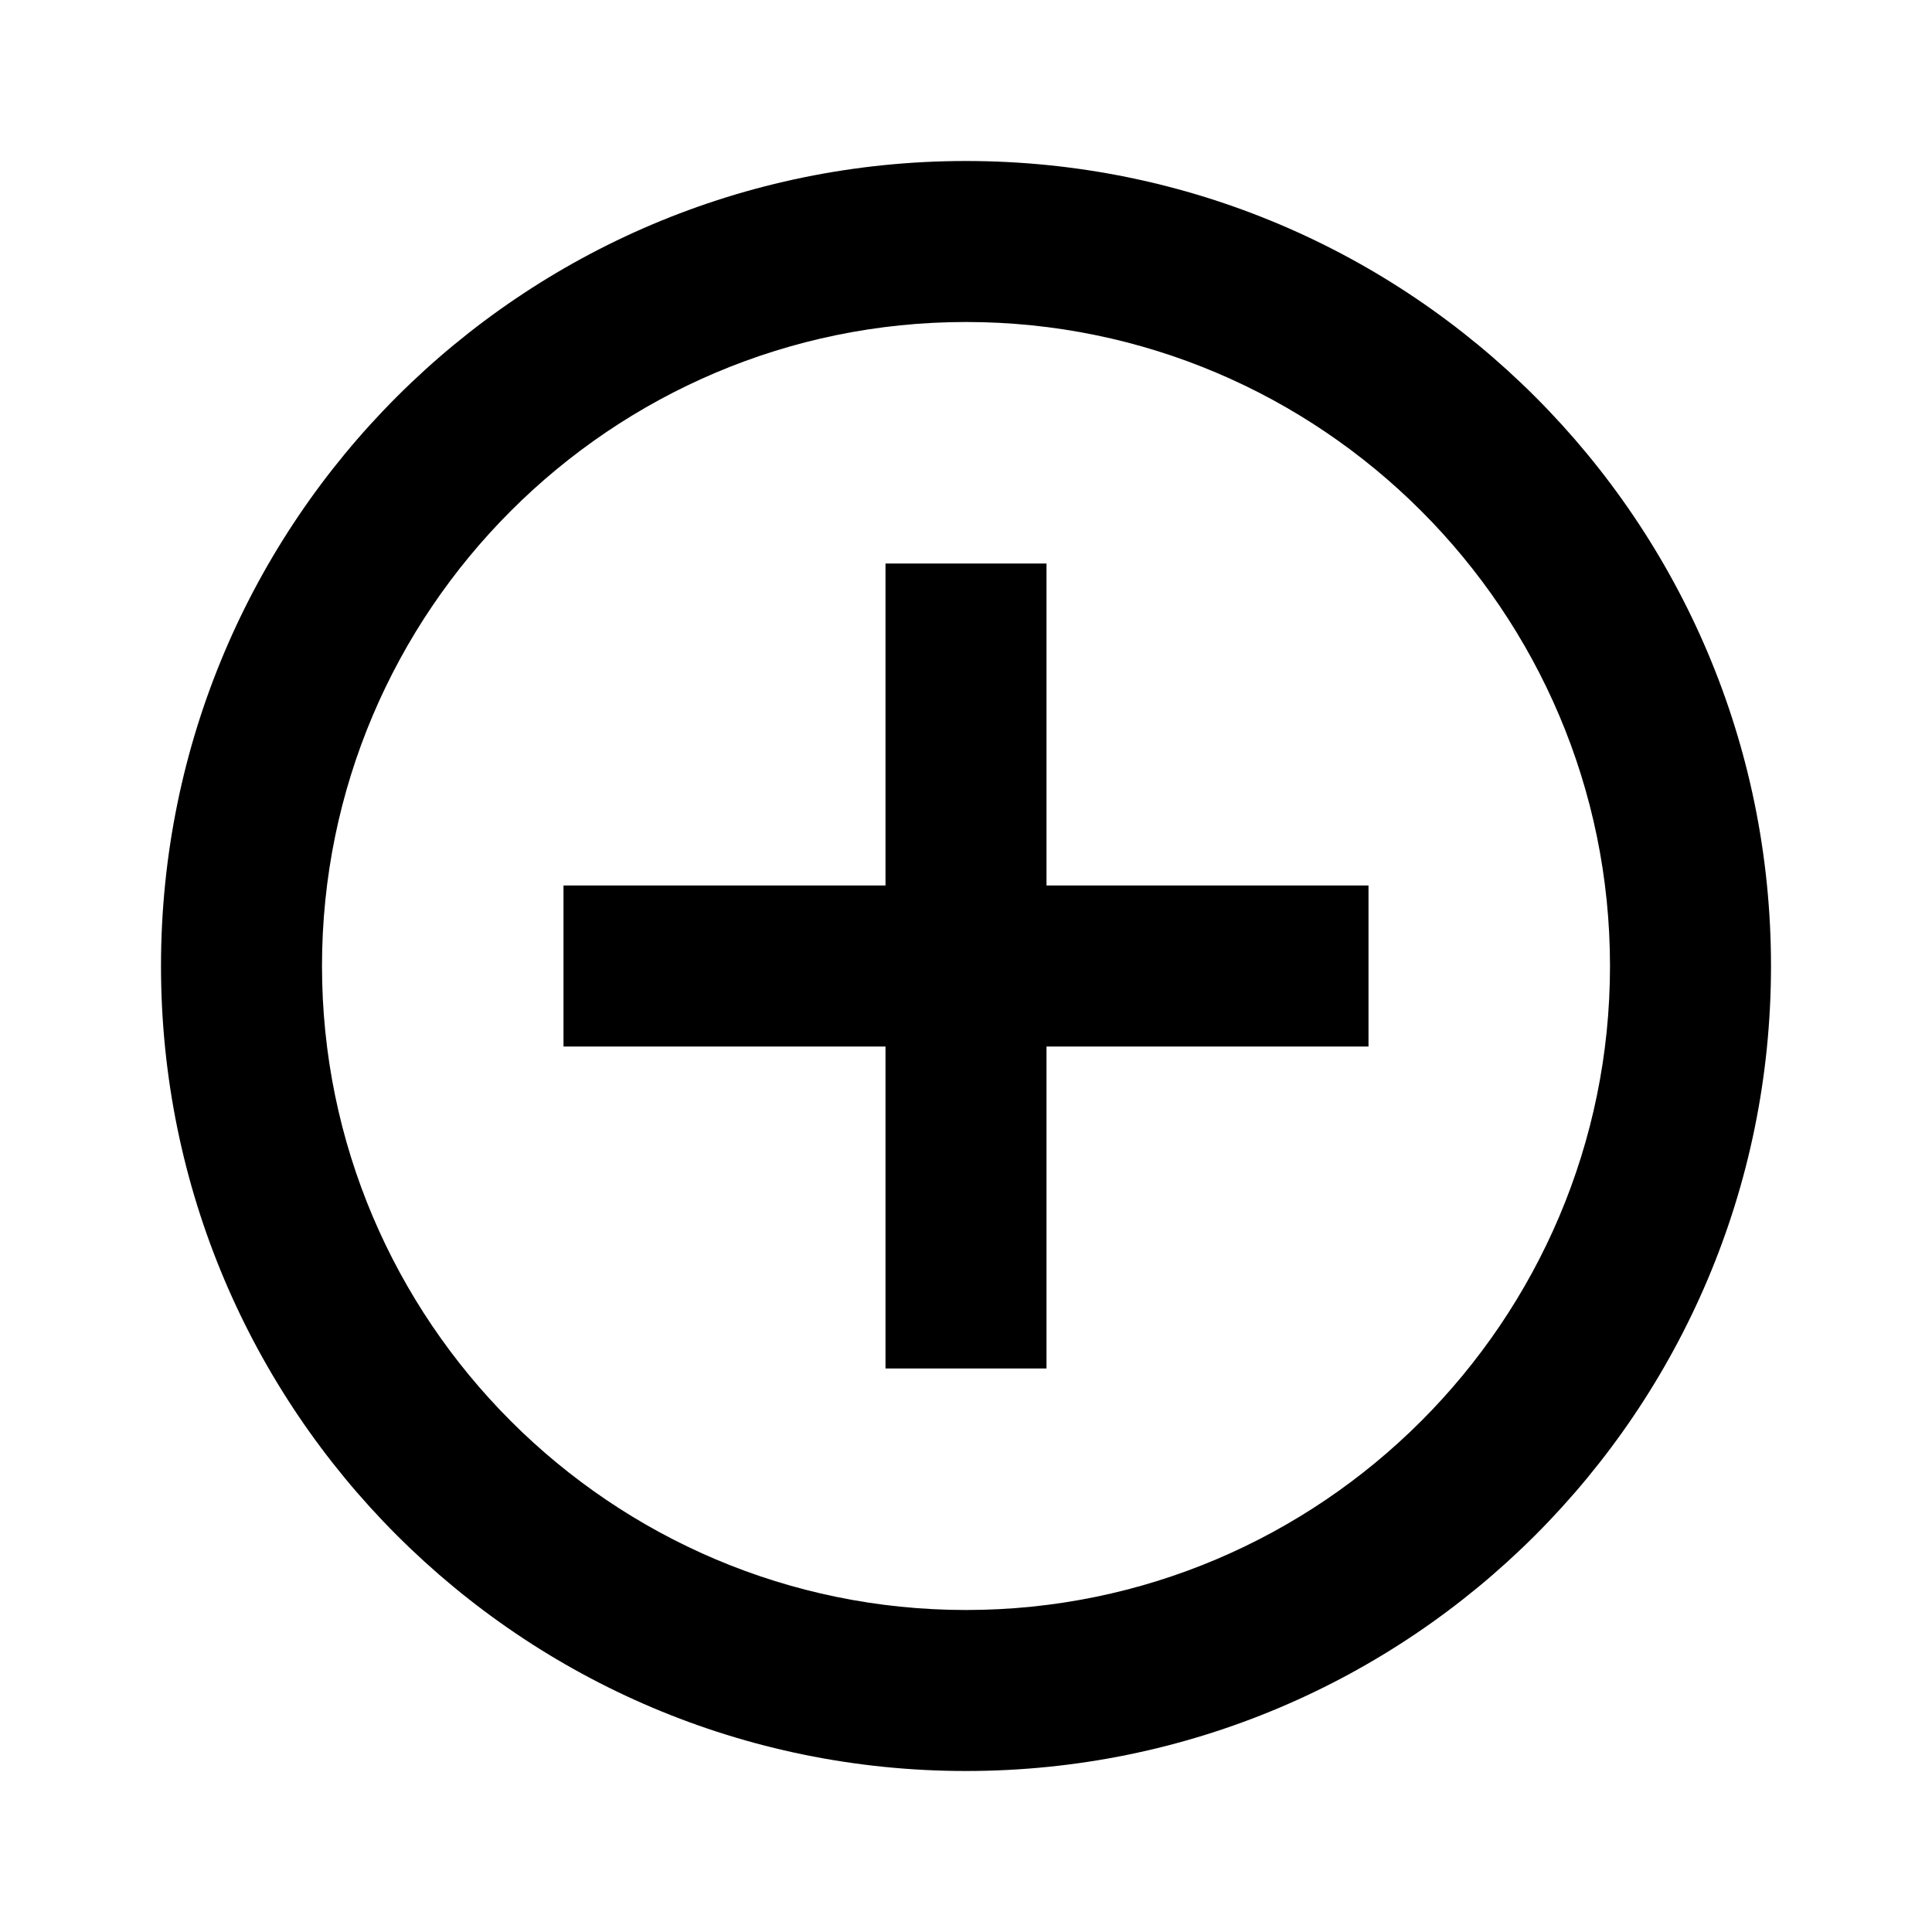
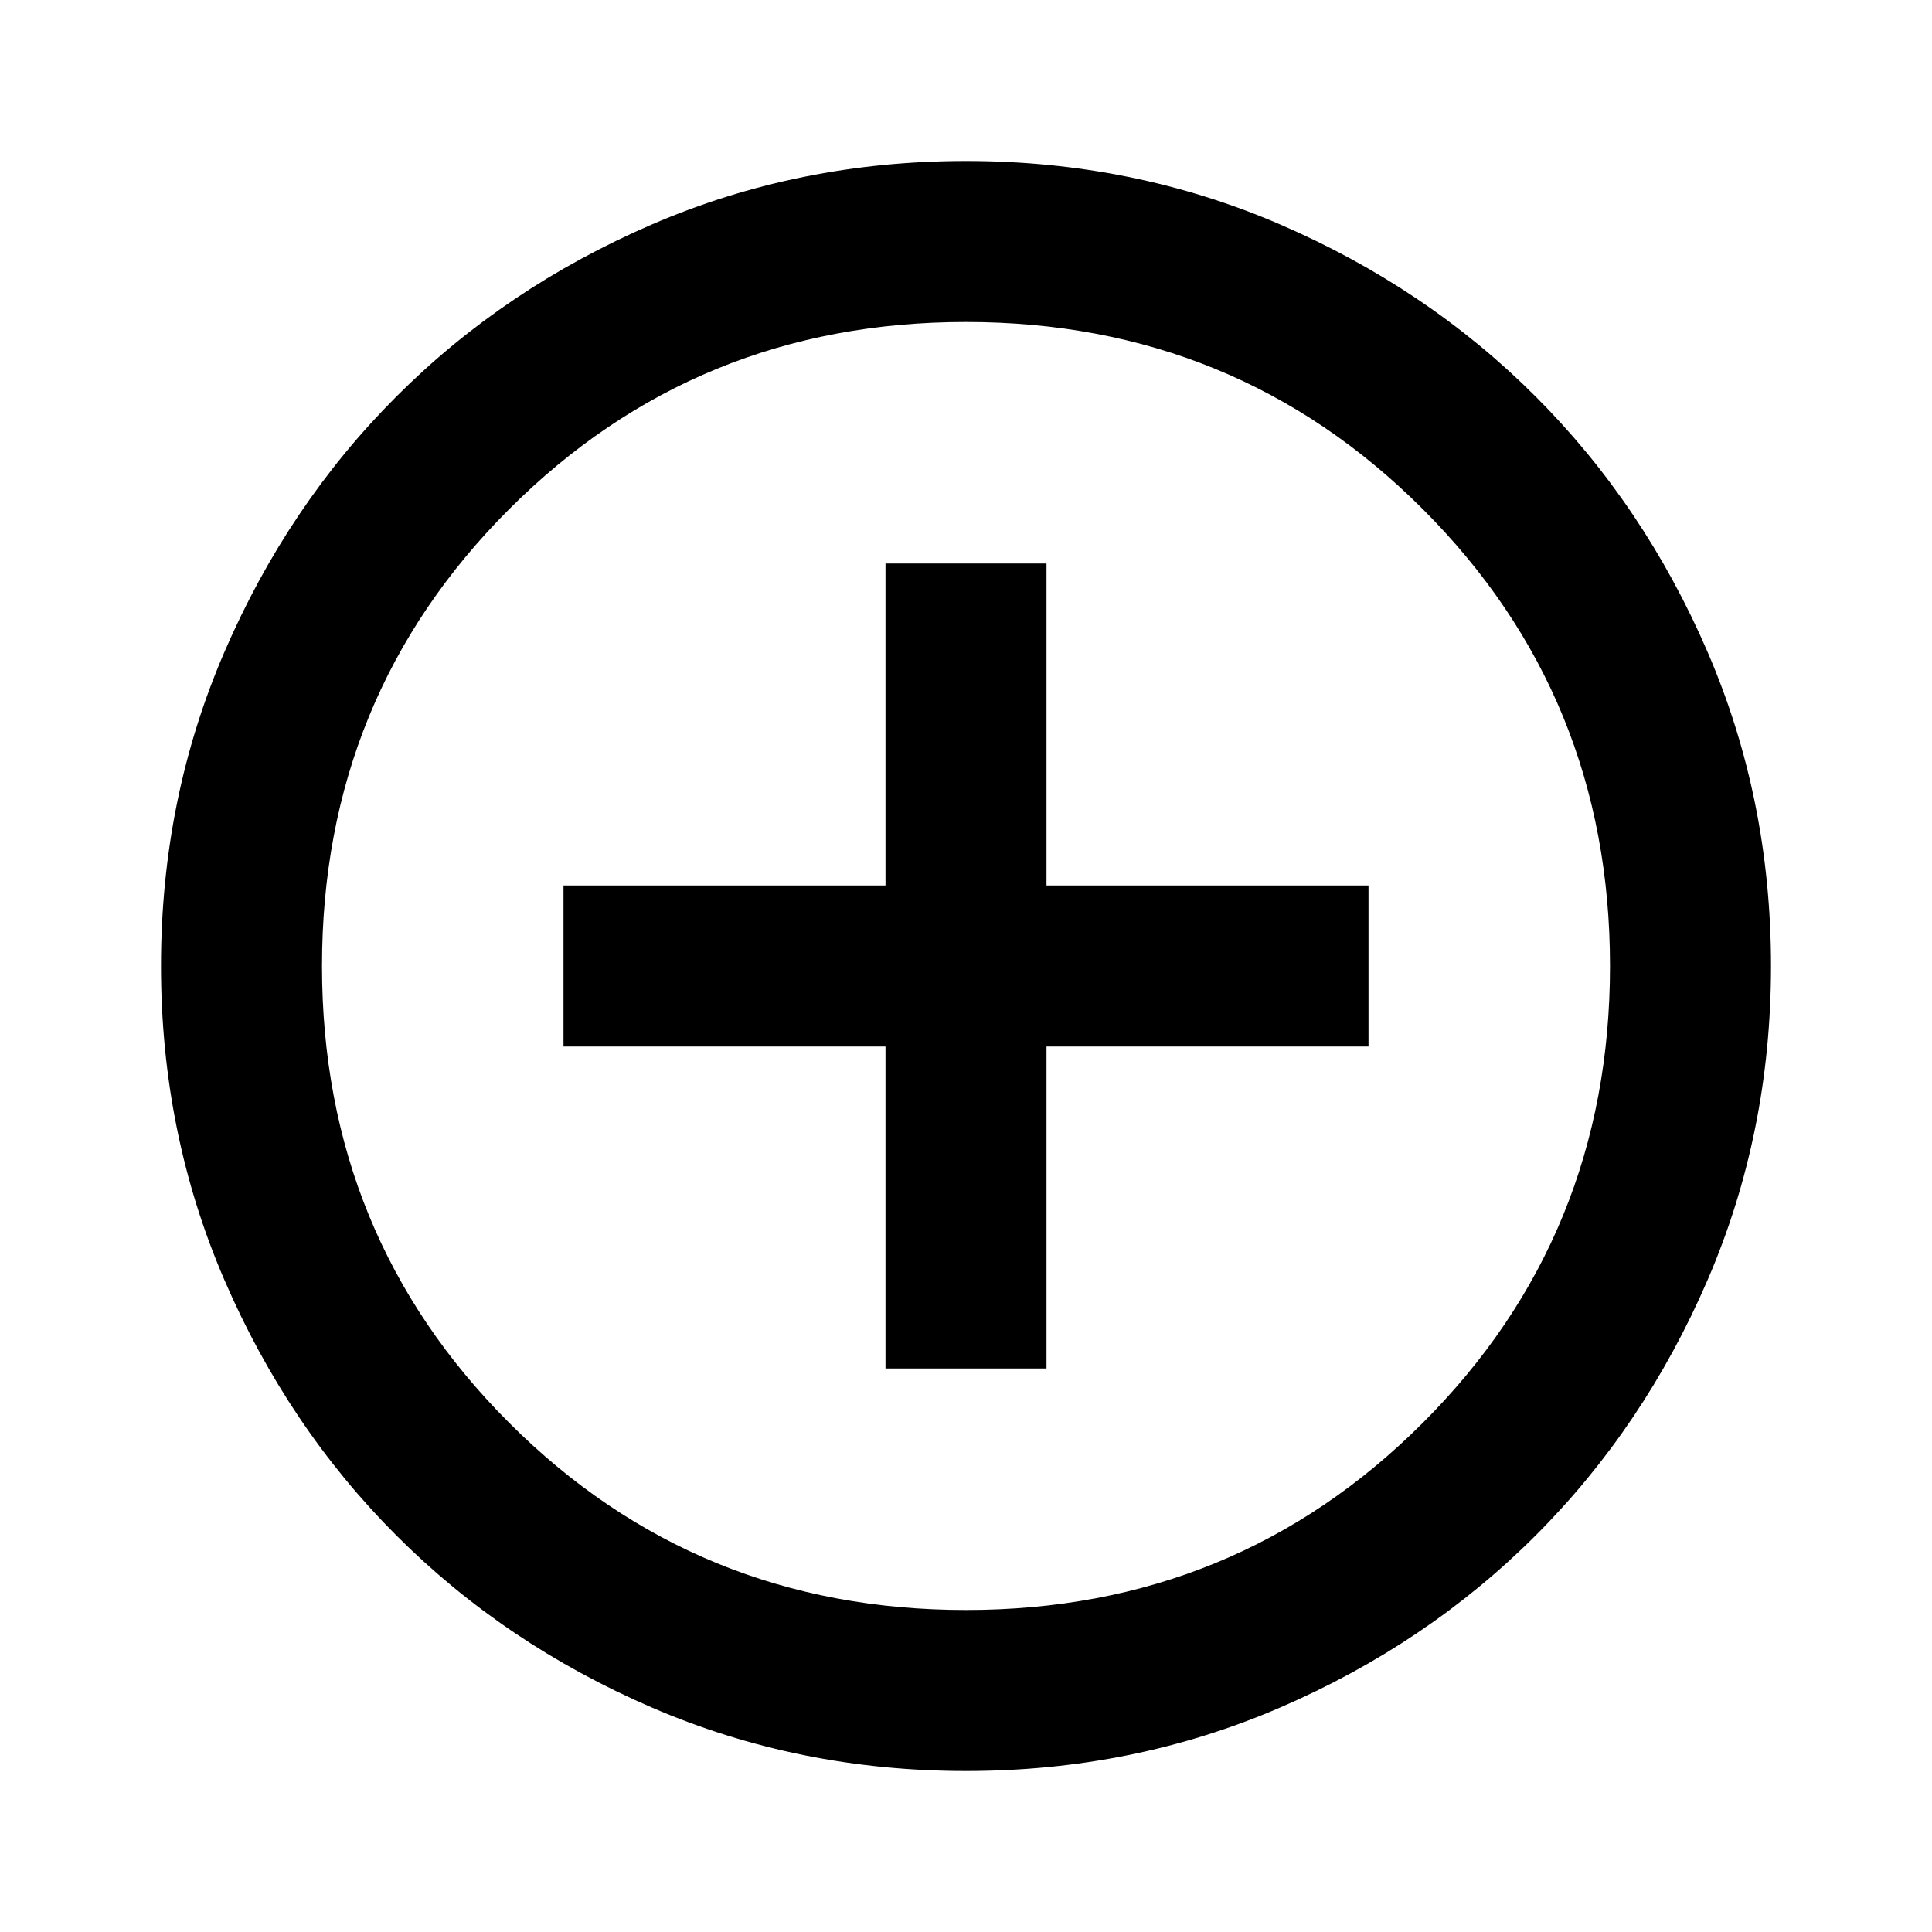
- <svg style="width:24px;height:24px" viewBox="0 0 24 24">
-   <path d="M12,20C7.59,20 4,16.41 4,12C4,7.59 7.59,4 12,4C16.41,4 20,7.59 20,12C20,16.41 16.41,20 12,20M12,2A10,10 0 0,0 2,12A10,10 0 0,0 12,22A10,10 0 0,0 22,12A10,10 0 0,0 12,2M13,7H11V11H7V13H11V17H13V13H17V11H13V7Z" />
+ <svg xmlns="http://www.w3.org/2000/svg" height="24" viewBox="0 -960 960 960" width="24">
+   <path d="M440-280h80v-160h160v-80H520v-160h-80v160H280v80h160v160Zm40 200q-83 0-156-31.5T197-197q-54-54-85.5-127T80-480q0-83 31.5-156T197-763q54-54 127-85.5T480-880q83 0 156 31.5T763-763q54 54 85.5 127T880-480q0 83-31.5 156T763-197q-54 54-127 85.5T480-80Zm0-80q134 0 227-93t93-227q0-134-93-227t-227-93q-134 0-227 93t-93 227q0 134 93 227t227 93Zm0-320Z" />
</svg>
